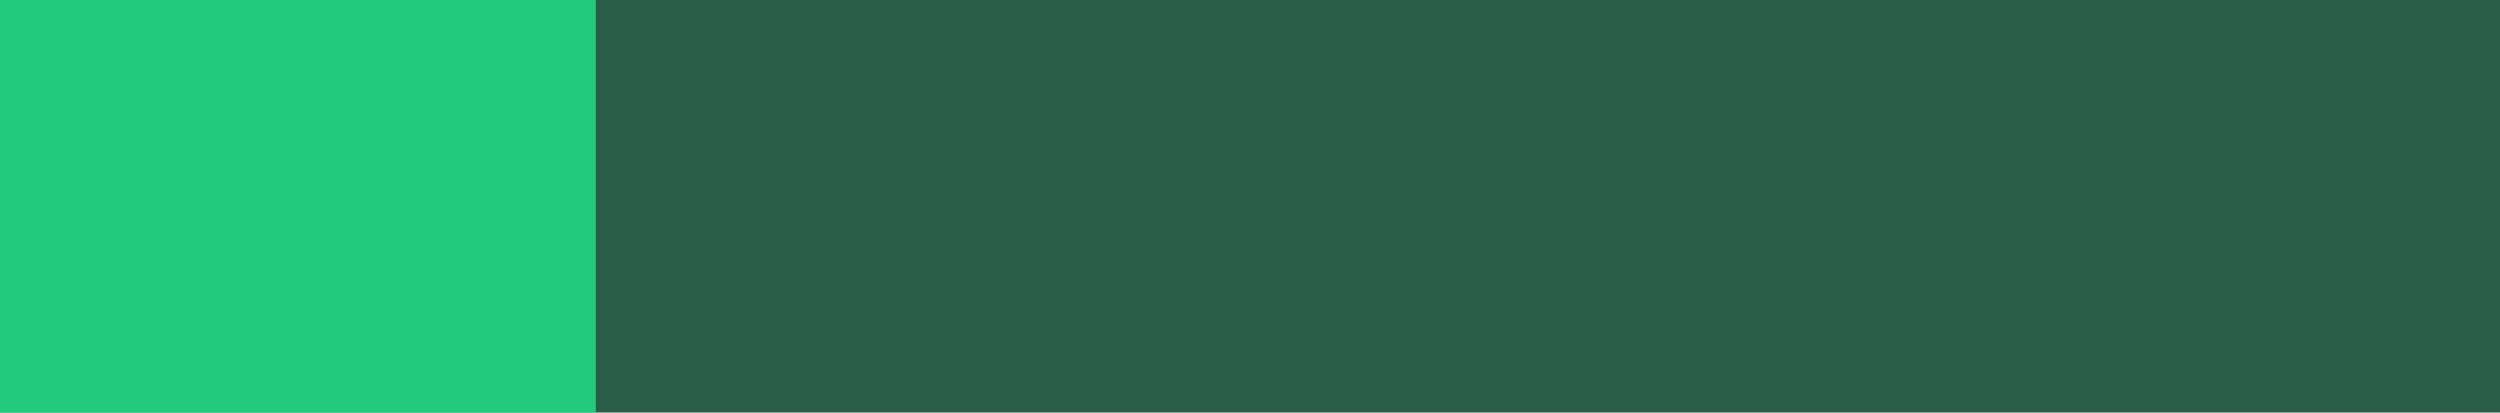
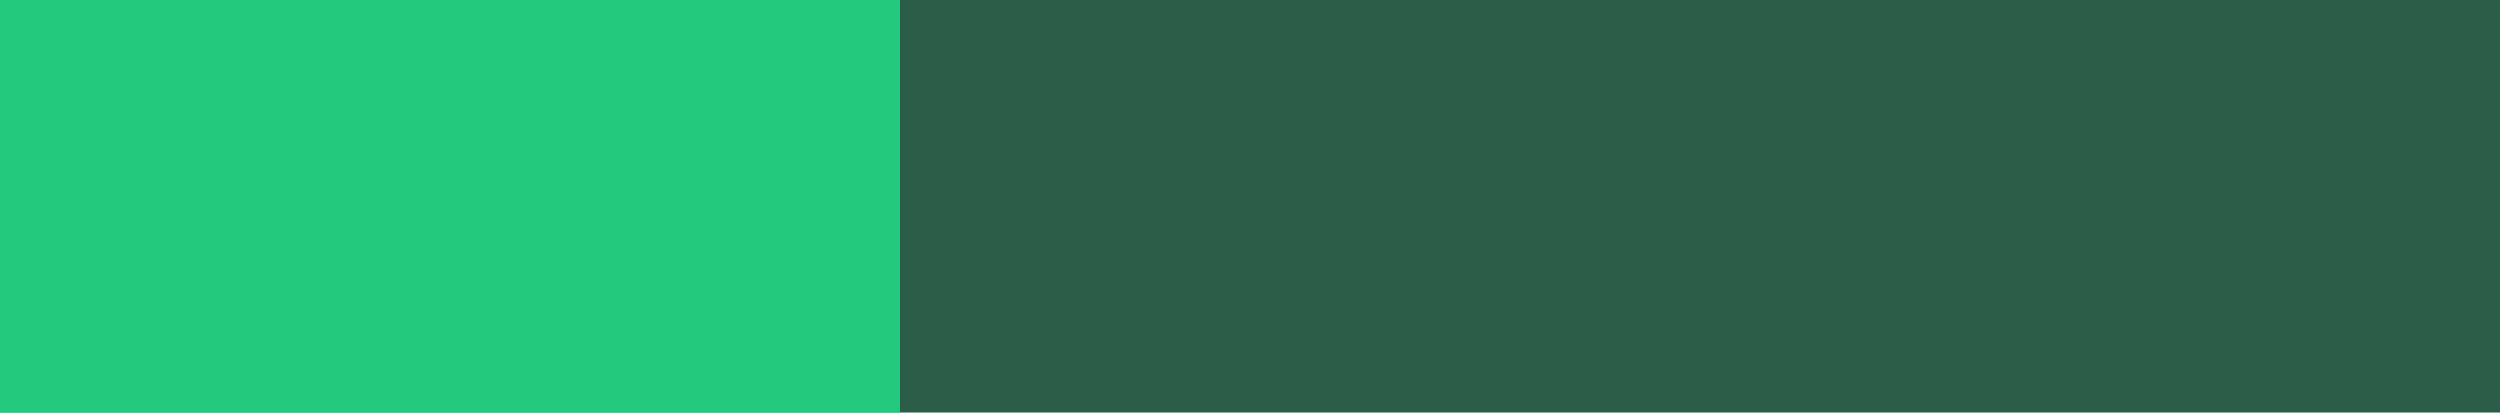
<svg xmlns="http://www.w3.org/2000/svg" width="600" height="99" viewBox="0 0 600 99" fill="none">
  <path d="M0 0H600V99C365.685 99 234.315 99 0 99V0Z" fill="#215540" fill-opacity="0.95" />
-   <path d="M0 0H143V99C87.155 99 55.845 99 0 99V0Z" fill="#21E68A" fill-opacity="0.79" />
+   <path d="M0 0H216V99C131.647 99 84.353 99 0 99V0Z" fill="#21E68A" fill-opacity="0.79" />
</svg>
